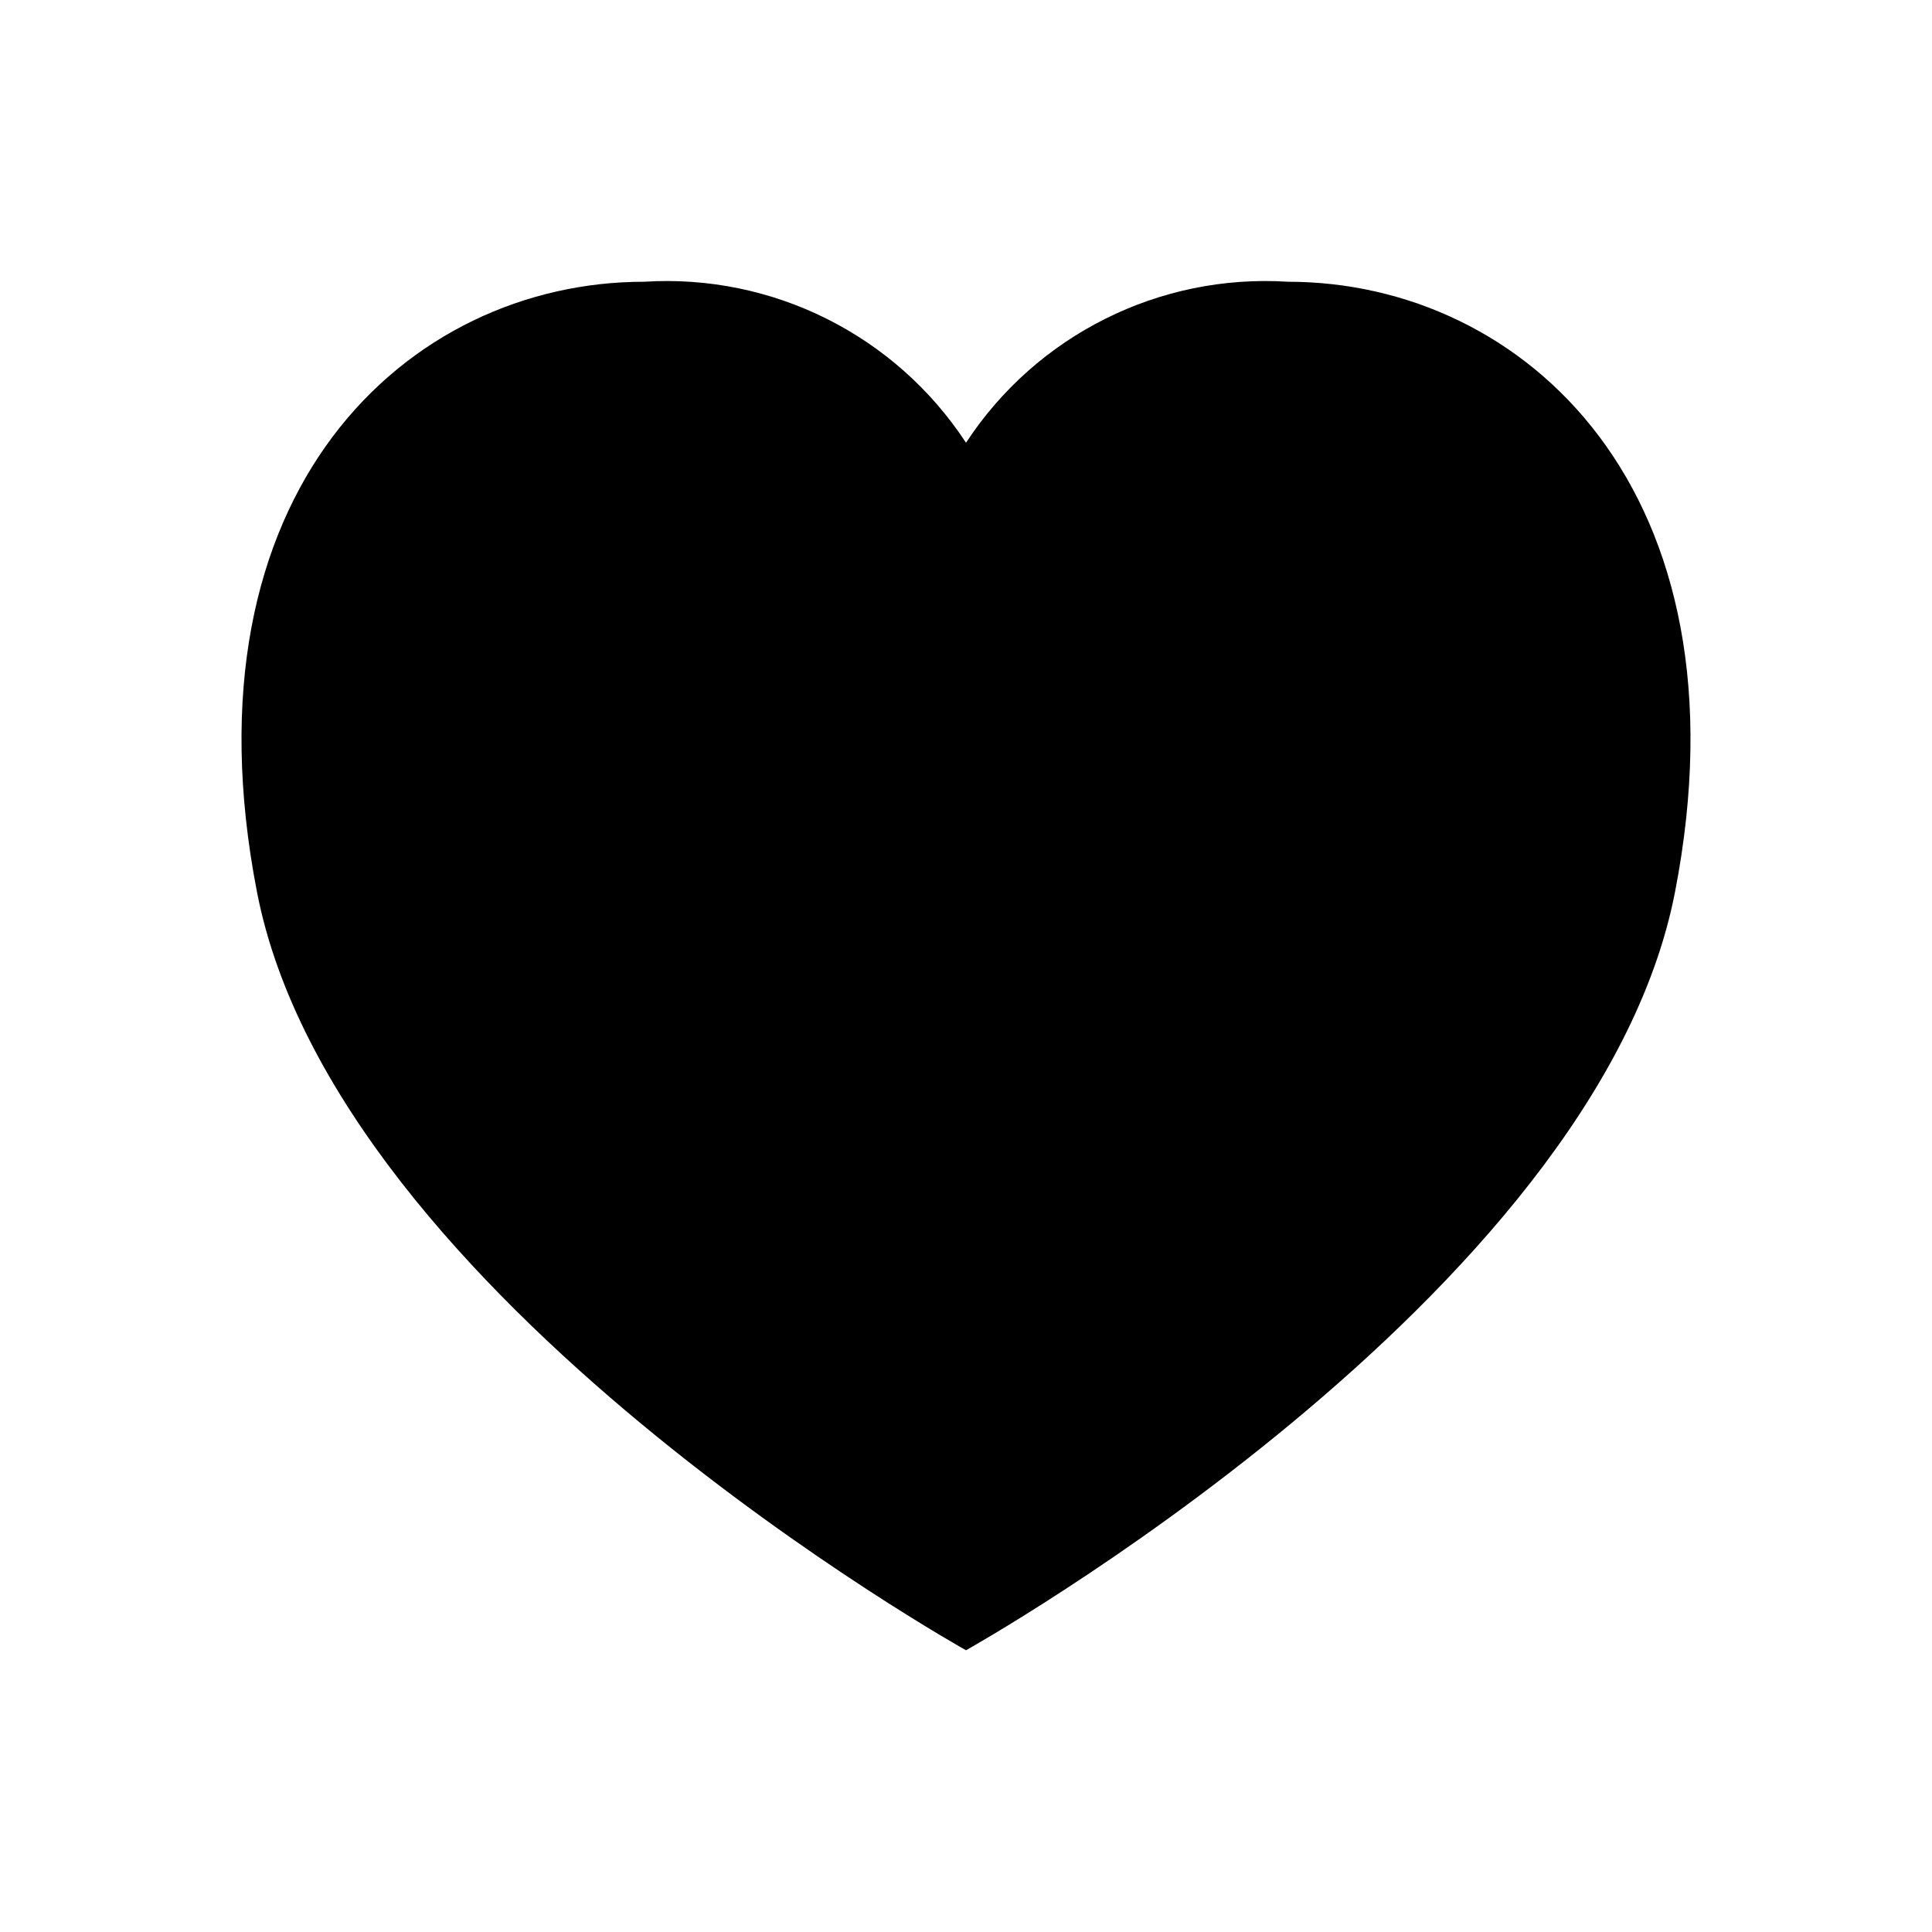
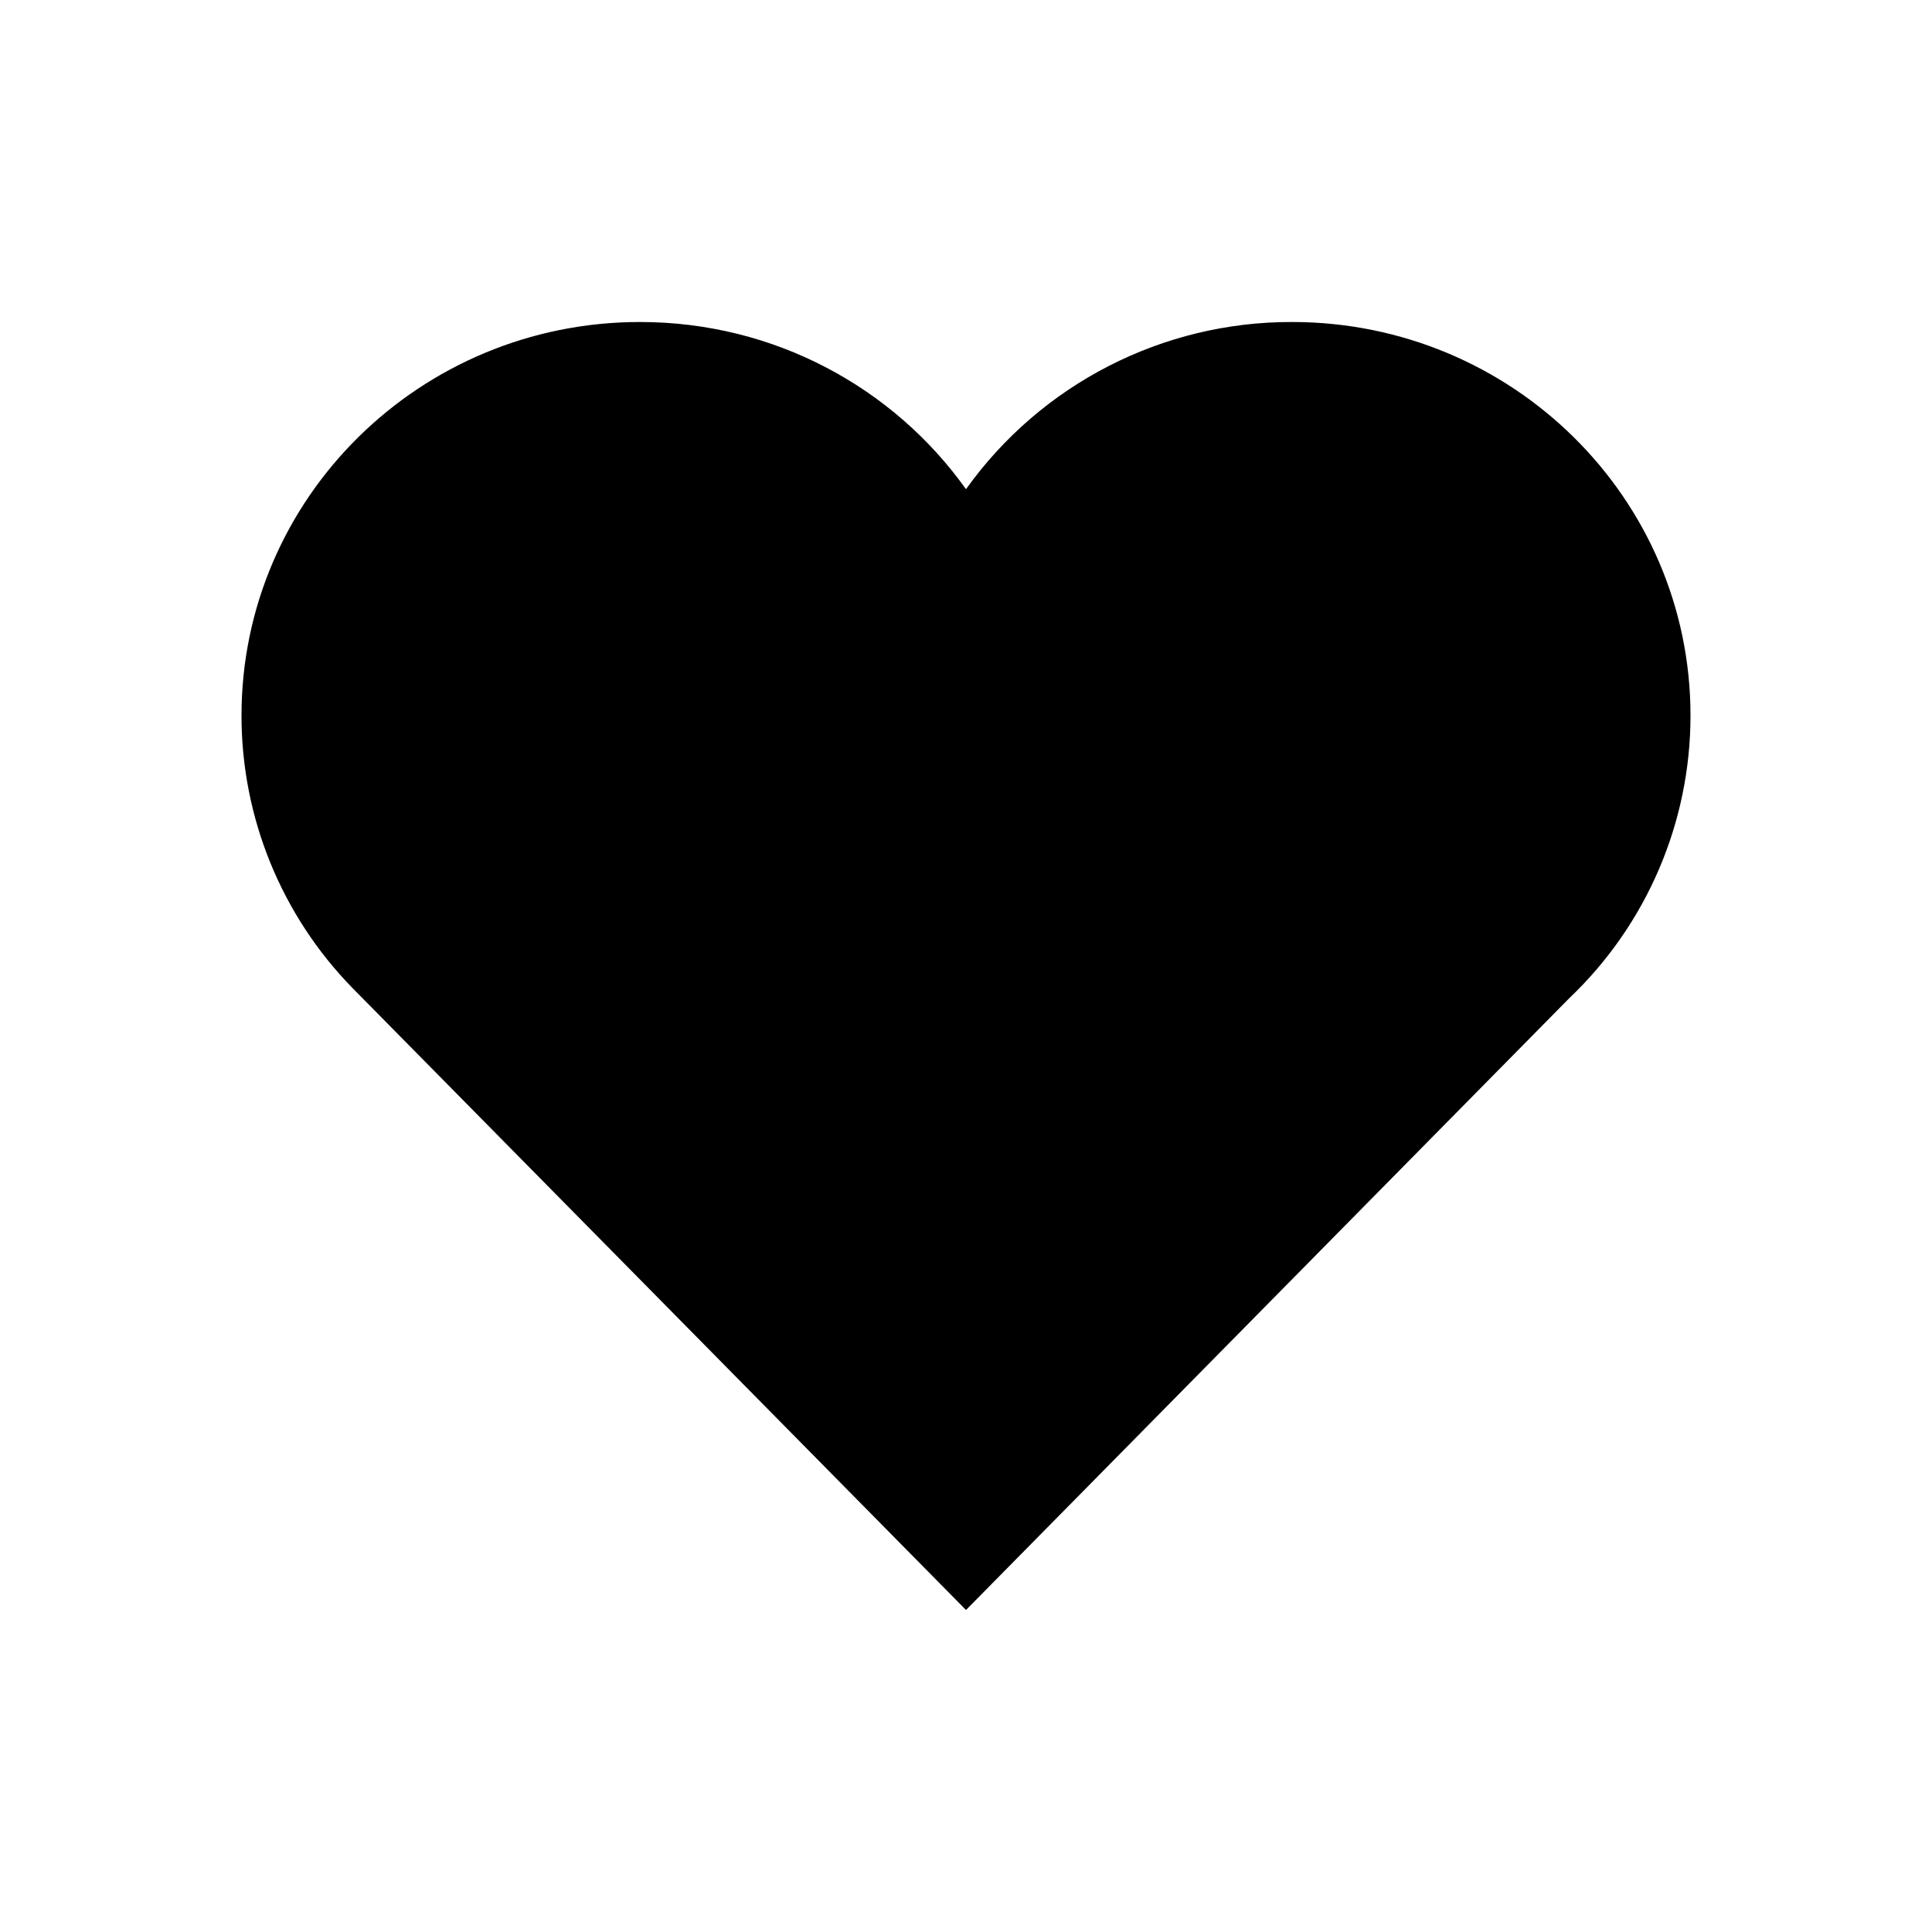
- <svg xmlns="http://www.w3.org/2000/svg" fill="#000000" width="800px" height="800px" viewBox="0 0 24 24">
-   <path d="M20.808,11.079C19.829,16.132,12,20.5,12,20.5s-7.829-4.368-8.808-9.421C2.227,6.1,5.066,3.5,8,3.5a4.444,4.444,0,0,1,4,2,4.444,4.444,0,0,1,4-2C18.934,3.5,21.773,6.1,20.808,11.079Z" />
+ <svg xmlns="http://www.w3.org/2000/svg" width="24" height="24" fill="none" id="love">
+   <path fill="#000" d="M4.379 12.274A4.841 4.841 0 0 1 3 8.89C3 6.189 5.216 4 7.95 4c1.674 0 3.154.82 4.05 2.077A4.962 4.962 0 0 1 16.05 4C18.784 4 21 6.189 21 8.889a4.845 4.845 0 0 1-1.507 3.512L12 20l-7.621-7.726Z" />
</svg>
